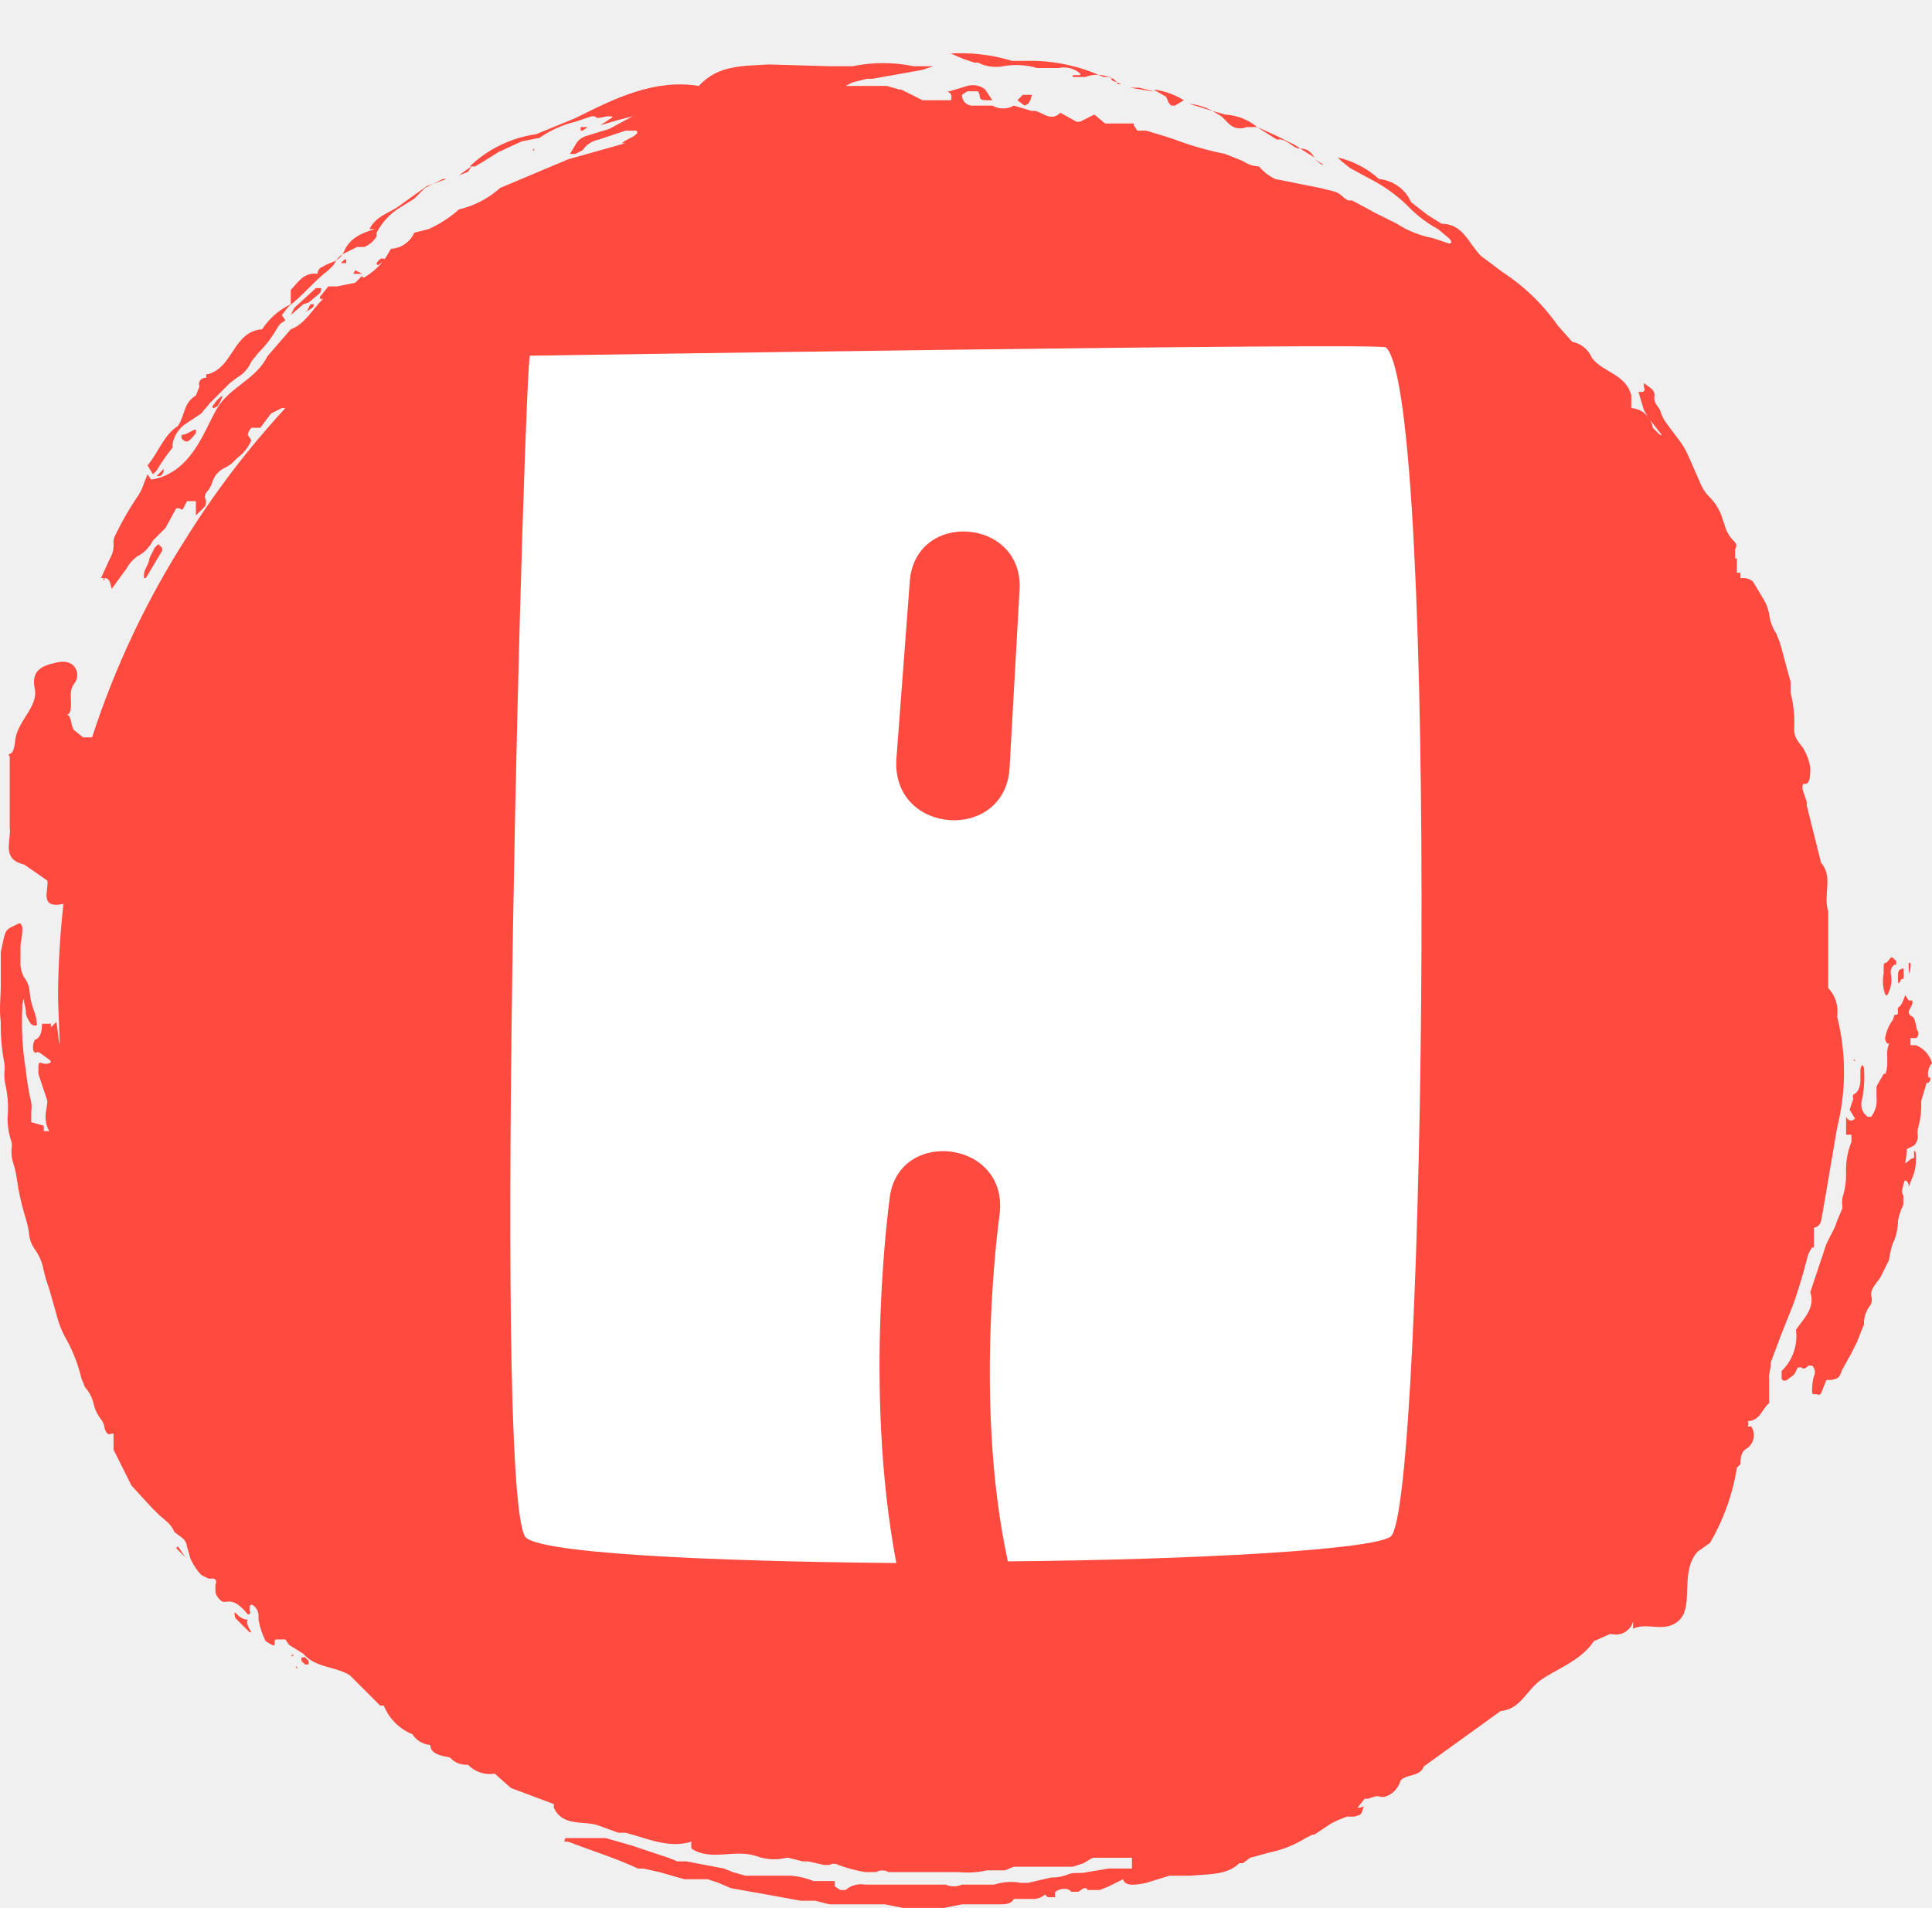
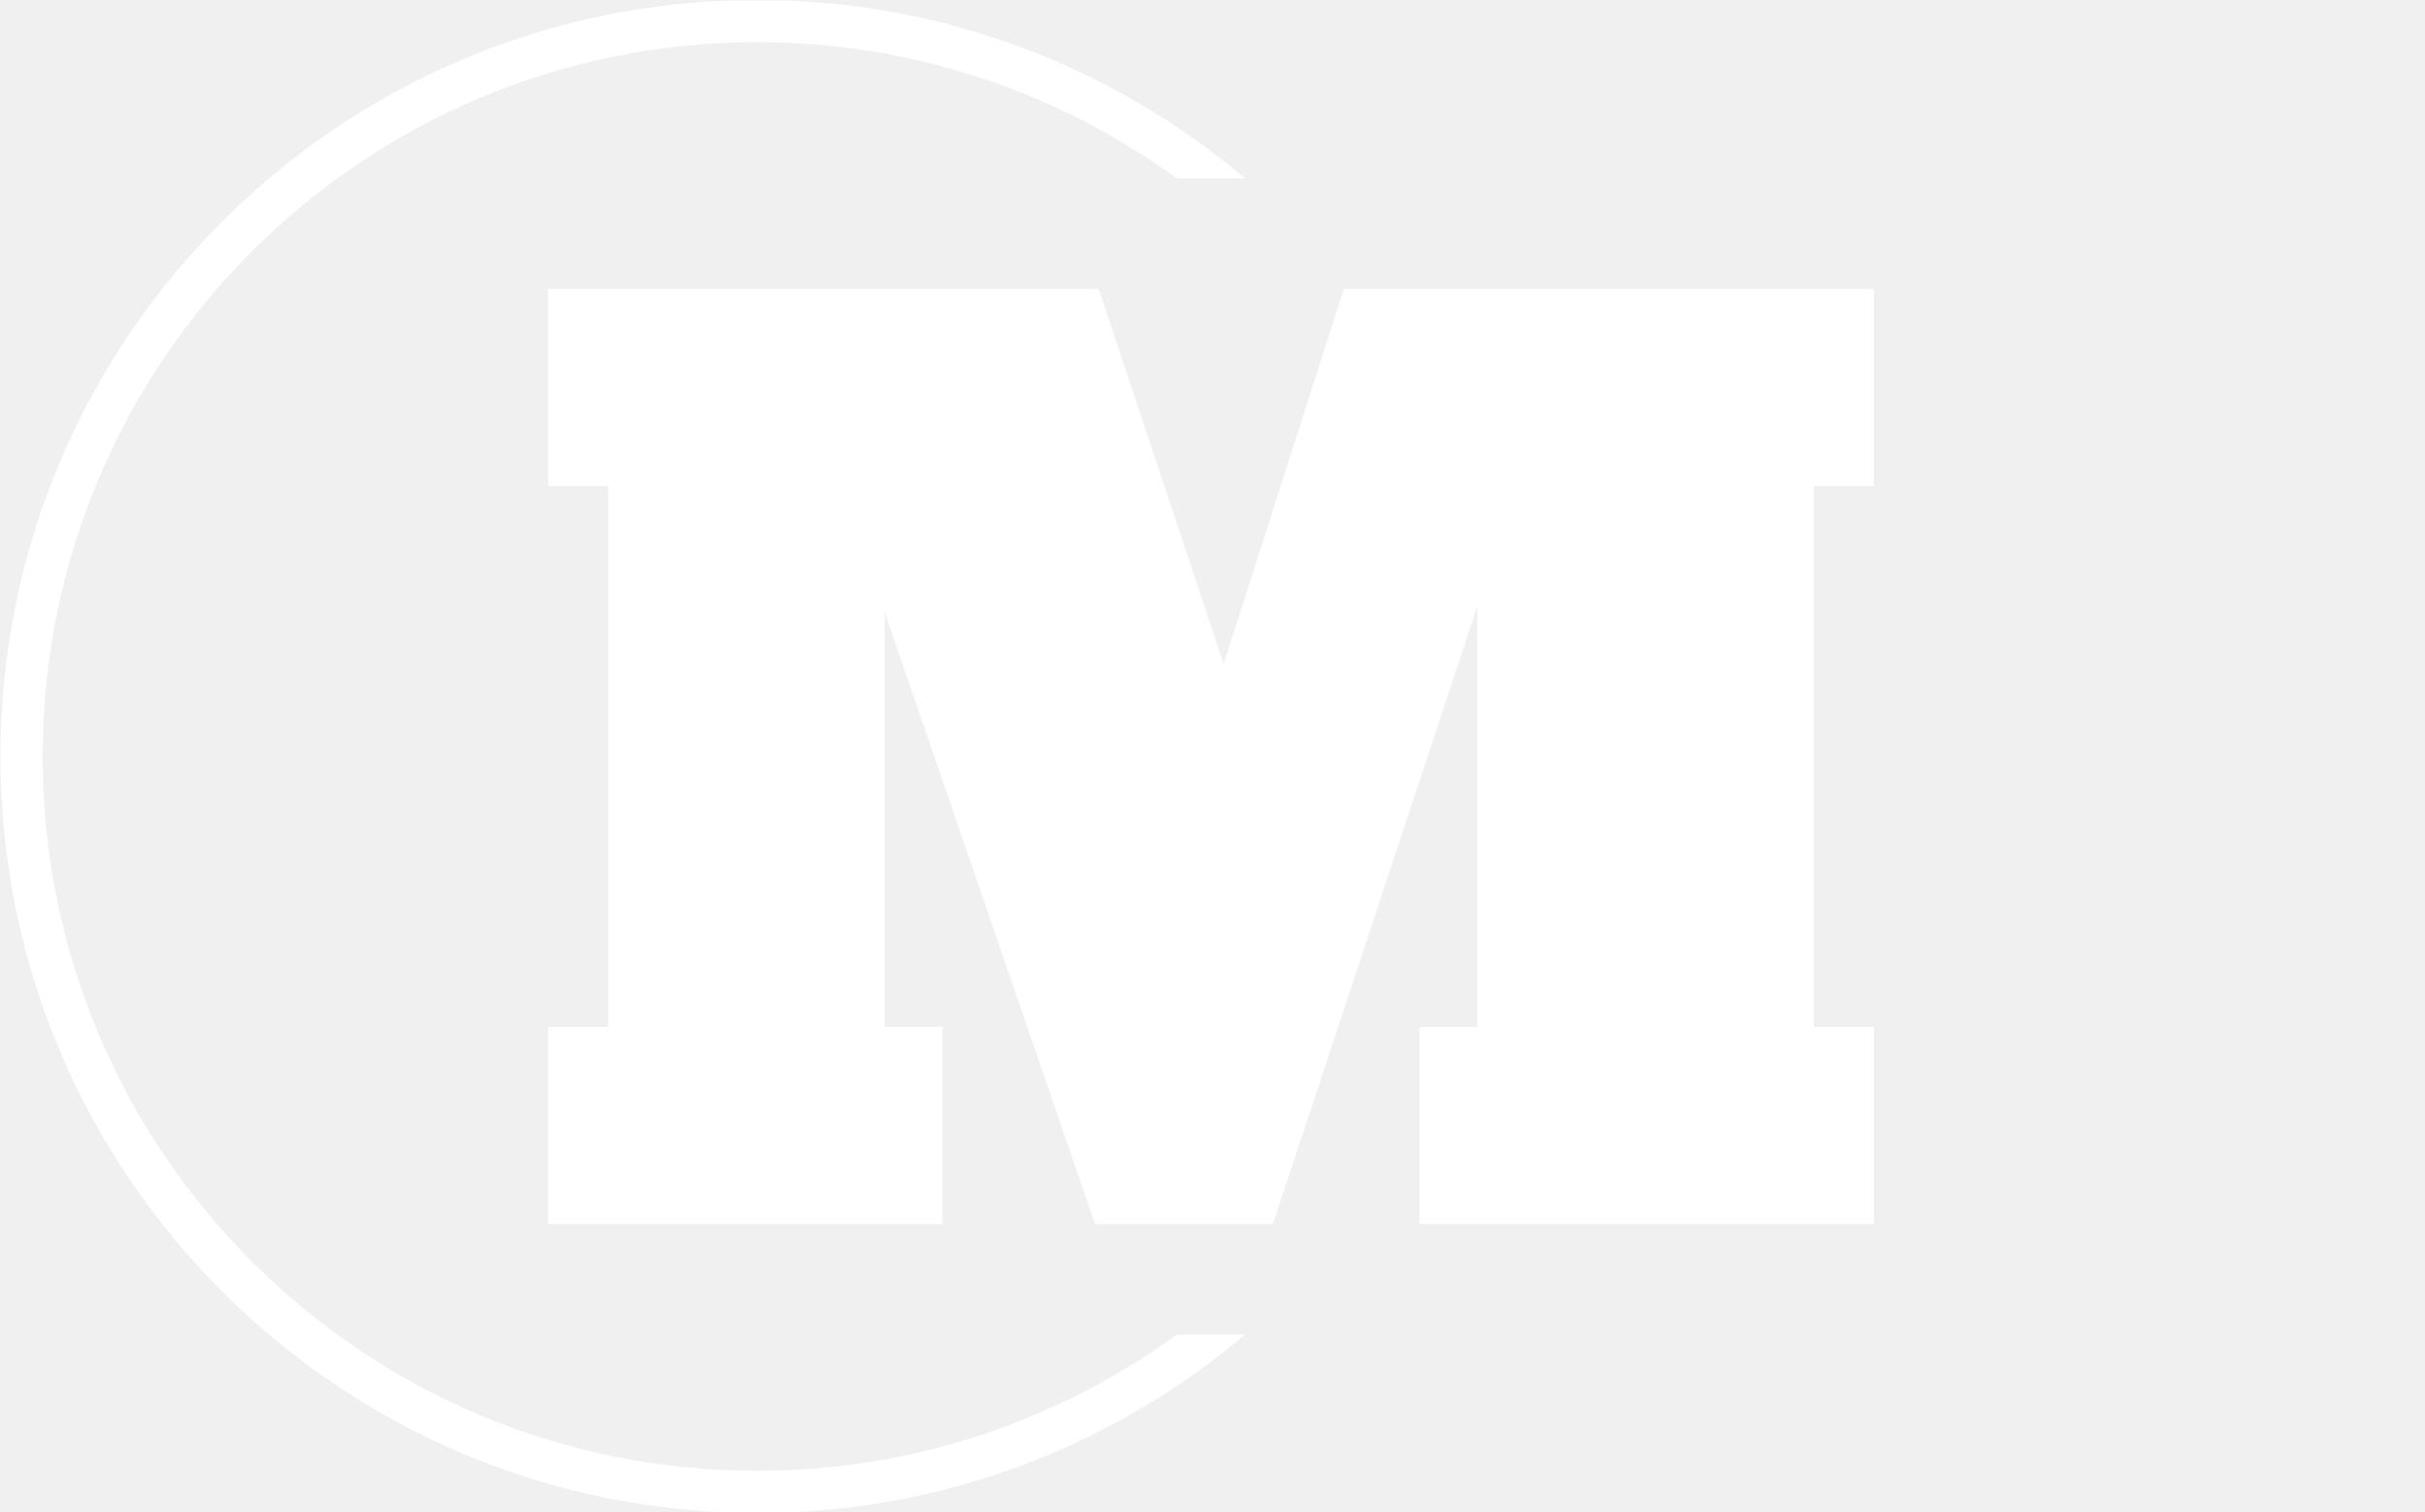
- <svg xmlns="http://www.w3.org/2000/svg" width="308.761" height="304.916" viewBox="0 0 106.008 104.687" class="css-1j8o68f" version="1.1" id="svg23">
-   <defs id="SvgjsDefs2684" />
-   <g id="SvgjsG2685" featurekey="rootContainer" transform="matrix(0.9820593,0,0,0.9820593,-0.05456052,0)" fill="#ff4a3f">
-     <g id="g17">
-       <path d="M19.8 15.3h.5l-.4-.2zm.5.1zm.8-.7c0 .1 0 .1.1.1l.4-.3c-.2-.1-.3-.1-.5.2zm.4-.2zm-4.1 2.3zm-.2.6l.3-.2c.1-.1.1-.2.1-.2h-.2l-.2.4c-.1-.1-.1 0 0 0zm2.2-2.9h-.1l-.2.2h.3zm-2.1 2.4l.6-.5c.1-.1.1-.2.1-.3h-.3l-1.2 1.1-.2.4.7-.6zm-1.1.8z" id="path3" />
-       <path d="M9.7 25v-.2a1.7 1.7 0 0 1 .7-1.1l.9-.6.5-.6.7-.7.4-.4.4-.3a1.9 1.9 0 0 0 .8-.9l.4-.5a5.9 5.9 0 0 0 1-1.3l.2-.3.3-.2-.2-.3.4-.5c.8-.6 1.4-1.4 2.2-2l.3-.3a1.4 1.4 0 0 1 .5-.6l.8-.4h.4a1.4 1.4 0 0 0 .7-.6V13a3.5 3.5 0 0 1 1.3-1.4l.8-.5.2-.2.4-.4 1-.5h.2l-1.1.4-1.4 1c-.6.5-1.4.6-1.8 1.4h.3c-.7.2-1.4.5-1.7 1.2s-.8.6-1.2.9a.4.4 0 0 0-.3.4c-.8-.1-1.1.5-1.5.9v.8a3.9 3.9 0 0 0-1.6 1.4c-1.6.1-1.6 2.1-3 2.5h-.1a.2.2 0 0 0 0 .2c-.3 0-.5.2-.4.5l-.2.5c-.7.4-.6 1.1-1 1.7-.8.5-1.1 1.5-1.7 2.2l.3.5.2-.2a11.6 11.6 0 0 1 .9-1.3zM53.9 3.3l.6.2h.2a2.2 2.2 0 0 0 1.4.2 4.1 4.1 0 0 1 1.9.1h1.2a1.4 1.4 0 0 1 1.2.3.1.1 0 0 1 0 .1H60a.1.1 0 0 0 0 .1h.7a1.8 1.8 0 0 1 1.3 0c.2 0 .1.1.2.2l.5.2h-.2c-.2-.4-.5-.4-.8-.4a9.7 9.7 0 0 0-4.3-.9h-.8A9.8 9.8 0 0 0 53 3h.2zm7.3 3.1zM50.3 4.7zm10.9 1.7h.2-.2zM19 14.7zm32.1-10zm17.6 2.2a.9.9 0 0 0 1 .2h.6a3.1 3.1 0 0 0-1.8-.7l-.7-.2.5.3zm-3.4-1.3c0 .1.1.2.2.3h.2l.5-.3a4.2 4.2 0 0 0-1.7-.6l.7.4zm7.4 2.7l.8.5c-.2-.3-.4-.5-.8-.5z" id="path5" />
-       <path d="M99 76.1l.6-1.6.6-1.5c.2-.5.6-1.8.8-2.6a1.7 1.7 0 0 1 .3-.7h.1v-1.1c.5-.1.4-.6.5-.9l.8-4.7a12.7 12.7 0 0 0 0-6.2 1.9 1.9 0 0 0-.5-1.6v-4.3c-.3-.9.3-1.9-.4-2.7L101 45a.4.4 0 0 0 0-.2l-.2-.6a.5.5 0 0 1 0-.4h.1c.3 0 .3-.5.3-.9a3 3 0 0 0-.4-1.1l-.3-.4a1.1 1.1 0 0 1-.2-.7 6.7 6.7 0 0 0-.2-2v-.6c-.2-.7-.4-1.5-.6-2.2l-.2-.5a2.5 2.5 0 0 1-.4-1.1 2.5 2.5 0 0 0-.3-.8l-.6-1a.8.8 0 0 0-.6-.2h-.1V32h-.2v-.8H97V31a.4.4 0 0 0 0-.1v-.2c.1-.2.1-.3-.1-.5a1.8 1.8 0 0 1-.4-.6l-.2-.6a2.9 2.9 0 0 0-.7-1.2 2.2 2.2 0 0 1-.5-.7l-.7-1.6a4.3 4.3 0 0 0-.6-1l-.6-.8a2.4 2.4 0 0 1-.4-.8l-.2-.3a.6.6 0 0 1-.1-.5.5.5 0 0 0-.2-.4l-.4-.3v.2c.1.2 0 .3-.1.3h-.2l.3 1 .3.5.7.9h-.1l-.2-.2-.2-.2a1.3 1.3 0 0 0-1.2-1.1v-.7c-.3-1.2-1.6-1.3-2.2-2.1a1.5 1.5 0 0 0-1.1-.9l-.8-.9a11.3 11.3 0 0 0-3.1-3l-.8-.6-.4-.3c-.7-.7-1-1.8-2.2-1.8l-.8-.5-.9-.7a2.2 2.2 0 0 0-1.8-1.3 5.1 5.1 0 0 0-2.3-1.2l.2.2.5.4 1.3.7a8.5 8.5 0 0 1 2.1 1.6 6.8 6.8 0 0 0 1.5 1.1l.6.5c.1.1.2.2.1.3H81l-.9-.3a5.6 5.6 0 0 1-2-.8l-1.2-.6-1.3-.7h-.2c-.3-.1-.4-.4-.8-.5l-.8-.2-2.5-.5a2.6 2.6 0 0 1-.9-.7 1.7 1.7 0 0 1-.9-.3l-1-.4a18.1 18.1 0 0 1-2.8-.8l-.6-.2-1-.3h-.5l-.2-.3v-.1h-1.6l-.6-.5-.4.2-.4.2h-.2l-.9-.5c-.6.6-1.1-.2-1.6-.1l-1-.3a1.2 1.2 0 0 1-1.2 0h-1.2a.6.6 0 0 1-.5-.6l.3-.2h.6a.7.7 0 0 1 .1.3c0 .2.2.2.5.2h.2l-.4-.6a1.1 1.1 0 0 0-1-.2l-1 .3H53c.3.2.2.3.2.5h-1.6l-.4-.2-.8-.4h-.1l-.7-.2h-2.3l.4-.2.8-.2h.3l1.7-.3 1.1-.2.6-.2h-1.1a8.4 8.4 0 0 0-3.4 0h-1.3L43 3.6c-1.4.1-2.8 0-3.9 1.2-2.5-.4-4.7.7-6.9 1.8l-2.2.9a6.7 6.7 0 0 0-3.7 1.8h.3l.5-.3.8-.5 1.3-.6 1-.2a6 6 0 0 1 2-.9l.9-.3h.2c.1.2.5 0 .7 0h.2c.1 0 .1.1 0 .1l-.6.4 1-.3.8-.2-1.3.7-1.3.4a1 1 0 0 0-.6.5l-.3.5h.3l.4-.2a1.4 1.4 0 0 1 .9-.6l1.5-.5h.5a.1.1 0 0 1 .1.2c-.2.2-.6.3-.8.5h.2l-3.2.9-3.8 1.6a5.2 5.2 0 0 1-2.3 1.2 6.6 6.6 0 0 1-1.7 1.1l-.8.2a1.5 1.5 0 0 1-1.3.9l-.3.5a3.7 3.7 0 0 1-1.2 1.1h-.1v-.1l-.2.2-.2.2-1 .2h-.5l-.4.5c-.1.1-.1.2 0 .2h.1c-.6.6-1 1.4-1.8 1.7L15 19.9c-.6 1.2-1.8 1.6-2.6 2.6s-1.4 3.9-3.9 4.3l-.2-.3-.2.5a2.7 2.7 0 0 1-.4.8 16.9 16.9 0 0 0-1.2 2.1.8.8 0 0 0-.1.5 1.4 1.4 0 0 1-.2.8l-.5 1.1h.2c.3 0 .3.3.4.6l.8-1.1a2.2 2.2 0 0 1 .6-.7 2 2 0 0 0 .9-.9l.3-.3.4-.4.6-1.1h.2c.1.1.1.1.2 0l.2-.4h.5v.8l.5-.5a.5.5 0 0 0 0-.5.4.4 0 0 1 .1-.3 1.5 1.5 0 0 0 .3-.5 1.3 1.3 0 0 1 .8-.9l.3-.2.3-.3a2.4 2.4 0 0 0 .8-1l-.2-.3c0-.1.1-.3.2-.4h.5l.6-.8.6-.3h.2a48.8 48.8 0 0 0-5.5 7.2h-.1.1a48.4 48.4 0 0 0-5.3 11.2h-.5l-.5-.4c-.2-.2-.1-.7-.4-.9h.1c.3-.5-.1-1.2.3-1.7s.1-1.4-.9-1.2-1.5.5-1.3 1.5-1 1.8-1.1 2.9-.5.5-.3.9v3.9c.1.8-.5 1.8.8 2.1l1.3.9c.1.5-.5 1.6.9 1.3a49.2 49.2 0 0 0-.3 5c0 1.1.1 2.2.1 3.3v-.4c-.1-.4-.1-.8-.2-1.3l-.3.3v-.2h-.5c0 .5-.1.8-.4.9a.9.9 0 0 0-.1.5c0 .1.1.3.2.2s.4.2.7.4-.2.3-.4.2-.2.1-.2.3v.3l.5 1.5c0 .3-.1.6-.1.9a1.7 1.7 0 0 0 .2.8h-.3v-.3l-.7-.2v-.6a1.5 1.5 0 0 0 0-.5 14.6 14.6 0 0 1-.3-1.8 16.6 16.6 0 0 1-.2-3.5.9.9 0 0 1 .1-.5v.2a2.9 2.9 0 0 1 .1.5.8.8 0 0 0 .1.4c.1.2.2.4.4.4s.1-.1.1-.2a2.1 2.1 0 0 0-.1-.5 4.2 4.2 0 0 1-.3-1.3 1.5 1.5 0 0 0-.3-.7 1.6 1.6 0 0 1-.2-.9v-.8c0-.3.1-.6.1-.9a.5.5 0 0 0-.1-.4h-.1c-.8.4-.7.2-1 1.6V55c0 .7-.1 1.4 0 2.1a10.8 10.8 0 0 0 .2 2.3 1.8 1.8 0 0 1 0 .5 3.1 3.1 0 0 0 .1.9 5.9 5.9 0 0 1 .1 1.3 3.9 3.9 0 0 0 .2 1.7 1.2 1.2 0 0 1 0 .4 2.1 2.1 0 0 0 .1.8 4.9 4.9 0 0 1 .2.9 14 14 0 0 0 .5 2.2 5 5 0 0 1 .2 1 1.7 1.7 0 0 0 .3.7 2.9 2.9 0 0 1 .5 1.2 8.5 8.5 0 0 0 .3 1l.4 1.4a5.4 5.4 0 0 0 .6 1.5 8.5 8.5 0 0 1 .8 2.1l.2.5a2.1 2.1 0 0 1 .5 1 2.1 2.1 0 0 0 .4.8 1 1 0 0 1 .2.5c.1.3.2.4.4.3h.1v.9l.5 1 .5 1 1.1 1.2.4.4c.3.3.7.5.9 1l.4.3a.7.7 0 0 1 .3.5l.2.7a3.3 3.3 0 0 0 .6.9l.4.2h.3a.2.2 0 0 1 .1.3 2.5 2.5 0 0 0 0 .5.9.9 0 0 0 .4.5h.2c.4-.1.8.2 1.2.7h.1c0-.1.1-.1 0-.2v-.2c0-.1.1-.2.2-.1a.7.7 0 0 1 .3.6v.2a4.3 4.3 0 0 0 .4 1.2c.5.3.5.3.5.1s0-.2.2-.2h.4l.2.3.8.5c.7.8 1.8.7 2.6 1.2l1.7 1.7h.2a2.9 2.9 0 0 0 1.6 1.6 1.3 1.3 0 0 0 1 .6c0 .5.6.6 1.1.7a1.2 1.2 0 0 0 .8.4h.2a1.7 1.7 0 0 0 1.5.5l.9.8 2.4.9v.2c.5 1.1 1.7.7 2.5 1l1.1.4h.4c1.2.3 2.4.9 3.7.5a.7.7 0 0 0 0 .4c1.1.7 2.4 0 3.6.4a2.9 2.9 0 0 0 1.7.1h.1l.8.2h.3l.9.2h.3a.5.5 0 0 1 .5 0 7.9 7.9 0 0 0 1.5.4h.6a.7.7 0 0 1 .7 0h3.9a5 5 0 0 0 1.6-.1h1l.5-.2H60l.6-.2.5-.3h2.2v.6H62l-1.2.2c-.4.1-.7 0-1 .1a2.4 2.4 0 0 1-1 .2l-1.3.3h-.4a3.1 3.1 0 0 0-1.5.1h-1.8a1.1 1.1 0 0 1-.9 0h-4.5a1.3 1.3 0 0 0-1.1.3H47l-.3-.2v-.3h-1.2a4.1 4.1 0 0 0-1.3-.3h-2.5l-.7-.2-.5-.2-2.1-.4h-.5l-.5-.2-2.1-.7-1.4-.4h-2.2c-.1 0-.1.1-.1.2h.2c1.3.5 2.6.9 3.9 1.5h.3l.9.2 1.4.4h1.3l.6.2.7.3 1.7.3 1.1.2 1.1.2h.8l.8.2h3.1l1 .2h2.3l1-.2H56c.4 0 .6-.1.7-.3h1a1 1 0 0 0 .8-.3c-.1.1 0 .1.1.2h.4v-.2c0-.1 0-.1.2-.2s.6-.1.7.1h.4l.3-.2c.2 0 .2 0 .2.1h.7l.5-.2.8-.4c.1.3.4.4 1.3.2l1.3-.4h1.2c.9-.1 2 0 2.7-.7h.2l.4-.3 1.1-.3a6.1 6.1 0 0 0 2-.8l.4-.2h.1l.9-.6.4-.2.5-.2h.4c.4-.1.4-.1.5-.4s0-.1-.2-.1h-.1l.4-.5h.2c.3-.1.5-.2.7-.1h.2a1.3 1.3 0 0 0 .9-.9c.3-.4 1.1-.2 1.3-.8l4.3-3.1c1.1-.1 1.4-1.1 2.2-1.7s2.3-1.1 3-2.2l.9-.4h.1a1 1 0 0 0 1.2-.7v.4c.8-.4 1.8.3 2.6-.5s0-2.7 1-3.8l.7-.5a12.1 12.1 0 0 0 1.5-4.2l.2-.2c0-.3 0-.7.4-.9a.9.9 0 0 0 .2-1.2h-.2a.3.3 0 0 0 0-.3c.7 0 .8-.7 1.2-1V77a.5.5 0 0 1 0-.2 3.8 3.8 0 0 0 .1-.7zM5.9 32.2z" id="path7" />
-       <path d="M26.4 9.3l-.3.2-.4.3.5-.2zm6.1-2h.1l.3-.2h-.4zm-2.6 1l-.1.1h.1v-.1zm-1.5 1.4zm1.3-.2zm-6.3 3.1zM9.2 26.2l-.4.4H9a.4.4 0 0 0 .2-.4zm3-3.5a2.1 2.1 0 0 0 .3-.6 1.5 1.5 0 0 0-.5.5c-.1.1-.1.2 0 .2zM11 24.2V24c-.2 0-.5.3-.8.3v.2c.3.3.4.2.8-.3zm3 66.2zM73.9 9.2h.1l-.5-.3zm-2.5-1.4c.5-.1.8.4 1.2.5h.1l-.3-.2-1-.5-1.1-.5.3.2zM52.8 3.1zm11.7 2h-.1l-1.2-.2h.5zm2 .7l1.3.4a3.3 3.3 0 0 0-1.3-.4zm-9 0a1 1 0 0 0 .2-.5h-.5l-.3.3.4.3zm9 1.6zM49.9 4.2zm2.9.7zM48.5 4zm13.8 2.1a.5.5 0 0 0 0 .1zm44.8 52.3h-.3V58h.3c.1 0 .2-.3.1-.4s-.1-.7-.3-.8a.3.3 0 0 1-.2-.3l.2-.4a.4.4 0 0 0 0-.2h-.2l-.2-.3c-.1.3-.2.6-.4.7a.5.5 0 0 0 0 .2c0 .1 0 .2-.1.2h-.1a1.1 1.1 0 0 1-.1.3 2.3 2.3 0 0 0-.4.9.4.4 0 0 0 .1.4h.1a1.7 1.7 0 0 0-.1.8v.4a1.8 1.8 0 0 1-.1.5h-.1l-.4.7v.6a1.5 1.5 0 0 1-.3 1.1h-.2l-.2-.2a.9.9 0 0 1-.1-.8 6.5 6.5 0 0 0 .1-1.7c0-.1-.1-.2-.1-.2a.5.5 0 0 0-.1.3v.6c0 .2-.1.6-.3.7s-.1.2-.1.3l-.2.6.3.5c-.2.2-.4.1-.5-.1v1h.3v.4a4.2 4.2 0 0 0-.3 1.4 3.3 3.3 0 0 0 0 .4 4 4 0 0 1-.2 1.3 2 2 0 0 0 0 .6l-.3.7a3.2 3.2 0 0 1-.3.7l-.3.6-.9 2.7c.3.9-.4 1.5-.8 2.1a2.7 2.7 0 0 1-.8 2.3v.4c0 .1.1.2.3.1l.4-.3.2-.4h.2c.1.1.2.1.4-.1h.2a.5.5 0 0 1 .1.6 2.9 2.9 0 0 0-.1.8c0 .1 0 .2.1.2h.2c.1.1.2 0 .3-.3l.2-.5h.3c.4-.1.4-.1.6-.6l.5-.9.3-.6.4-1a1.6 1.6 0 0 1 .3-1 .6.6 0 0 0 .1-.6c0-.2 0-.3.2-.6l.3-.4.5-1a4.7 4.7 0 0 1 .2-.9 3 3 0 0 0 .3-1.3 3.8 3.8 0 0 1 .3-.9v-.5c-.1-.2-.1-.2 0-.6s.1-.2.2-.2a.4.4 0 0 1 .1.3l.2-.5a2.3 2.3 0 0 0 .2-.9v-.3c0-.1 0-.3-.1-.3v.4c-.2 0-.3.2-.5.3a6.4 6.4 0 0 0 .1-.8l.4-.2a.7.7 0 0 0 .2-.6 1.4 1.4 0 0 1 0-.3 4.8 4.8 0 0 0 .2-1.4v-.2l.3-1h.1a.3.3 0 0 0 .1-.3h-.1a.9.9 0 0 1 .2-.8 1.5 1.5 0 0 0-.9-1zm-1.2 7.8zm-.2-9.9zm0 0zM9.1 30.8a.3.3 0 0 0 0-.2l-.2-.2-.2.2-.3.6c0 .3-.3.6-.3.9v.2h.1zm96.3 24.8h.1a1.7 1.7 0 0 0 .2-1.2.5.5 0 0 1 .2-.5h.1v-.2l-.2-.2h-.1c-.1.1-.2.3-.3.3s-.1.1-.1.3v.3a2.2 2.2 0 0 0 .1 1.2zM13.2 90.1c-.1 0 0 .2 0 .3l.8.8h.1c-.2-.3-.3-.6-.2-.7a.9.9 0 0 1-.5-.2zm.8.3zm92.3-35.7h.1a2 2 0 0 0 0-.6c-.3.1-.3.1-.3.6s.1.1.2 0z" id="path9" />
-       <path d="M106.7 62a.6.6 0 0 0 .1-.5c0-.1-.1-.2-.1-.1h-.2v.2c0 .4.1.5.2.4zm.1-8.2h-.1v.6a1 1 0 0 0 .1-.6zM17.1 92.6h-.2v.2l.2.2h.2v-.2zm86.6-33.3c0-.1 0-.1-.1-.1zM9.9 86.5l.5.5-.4-.6z" id="path11" />
-       <circle cx="10.5" cy="87.1" transform="rotate(-24.8 10.4 87.159)" id="circle13" />
-       <path d="M9.7 30.1h-.1v.2-.2h.1zm83.2-6.6l-.2-.3h-.1zm-14.7 77.1zM5.9 32.2zm-.1.2a.3.3 0 0 0 .1-.2v.2zm1.9-4.9zM61.5 2.4zm42.8 58.2v.1-.1zM16.4 92.5h-.1c.1.1.2 0 .1-.1zm.2.7h.1l-.1-.1v.1zm73.9-71.3zm15.2 34.4zM14.6 91.7zm92.1-37zm-.8 11.4zM34.6 0z" id="path15" />
-     </g>
-   </g>
-   <g id="SvgjsG2686" featurekey="nameFeature-0" transform="matrix(2.284354,0,0,2.284354,27.98006,-5.60952)" fill="#ffffff">
-     <path d="M9.6 16.48 l-0.32 4.24 c-0.08 1.8 2.6 1.96 2.72 0.2 l0.24 -4.28 c0.12 -1.76 -2.56 -1.96 -2.64 -0.16 z M0.48 11 l0 0 c0.04 0 20.48 -0.32 20.56 -0.2 c1.28 1.12 0.96 27.8 0.12 28.56 c-0.4 0.32 -4.64 0.56 -9.2 0.6 c-0.84 -3.84 -0.2 -8.32 -0.2 -8.32 c0.24 -1.8 -2.44 -2.12 -2.64 -0.4 c0 0.04 -0.64 4.52 0.16 8.76 c-4.56 -0.04 -8.68 -0.24 -8.92 -0.64 c-0.8 -1.44 0 -28.28 0.12 -28.36 z" id="path20" />
+ <svg xmlns="http://www.w3.org/2000/svg" version="1.1" width="2000" height="1247" viewBox="0 0 2000 1247">
+   <g transform="matrix(1,0,0,1,-1.212121,0.5048583)">
+     <svg viewBox="0 0 396 247" data-background-color="#ffffff" preserveAspectRatio="xMidYMid meet" height="1247" width="2000">
+       <g id="tight-bounds" transform="matrix(1,0,0,1,0.24,-0.1)">
+         <svg viewBox="0 0 395.52 247.2" height="247.2" width="395.52">
+           <g>
+             <svg />
+           </g>
+           <g>
+             <svg viewBox="0 0 395.52 247.2" height="247.2" width="395.52">
+               <g transform="matrix(1,0,0,1,89.46638,47.2152)">
+                 <svg viewBox="0 0 216.587 152.77" height="152.77" width="216.587">
+                   <g>
+                     <svg viewBox="0 0 216.587 152.77" height="152.77" width="216.587">
+                       <g>
+                         <svg viewBox="0 0 216.587 152.77" height="152.77" width="216.587">
+                           <g>
+                             <svg viewBox="0 0 216.587 152.77" height="152.77" width="216.587">
+                               <g id="textblocktransform">
+                                 <svg viewBox="0 0 216.587 152.77" height="152.77" width="216.587" id="textblock">
+                                   <g>
+                                     <svg viewBox="0 0 216.587 152.77" height="152.77" width="216.587">
+                                       <g transform="matrix(1,0,0,1,0,0)">
+                                         <svg width="216.587" viewBox="1 -38.9 55.15 38.9" height="152.77" data-palette-color="#d4e4bc">
+                                           <path d="M56.15-38.9L56.15-30.7 53.65-30.7 53.65-8.2 56.15-8.2 56.15 0 37.25 0 37.25-8.2 39.65-8.2 39.65-25.7 31.15 0 23.75 0 15-25.45 15-8.2 17.4-8.2 17.4 0 1 0 1-8.2 3.5-8.2 3.5-30.7 1-30.7 1-38.9 23.9-38.9 29.1-23.3 34.1-38.9 56.15-38.9Z" opacity="1" transform="matrix(1,0,0,1,0,0)" fill="#ffffff" class="wordmark-text-0" data-fill-palette-color="primary" id="text-0" />
+                                         </svg>
+                                       </g>
+                                     </svg>
+                                   </g>
+                                 </svg>
+                               </g>
+                             </svg>
+                           </g>
+                         </svg>
+                       </g>
+                     </svg>
+                   </g>
+                 </svg>
+               </g>
+               <g>
+                 <path d="M0 123.6c0-68.262 55.338-123.6 123.6-123.6 30.402 0 58.24 10.976 79.768 29.183l-11.147 0c-19.26-14.022-42.974-22.294-68.621-22.295-64.458 0-116.712 52.254-116.712 116.712 0 64.458 52.254 116.712 116.712 116.712 25.647 0 49.361-8.272 68.621-22.295l11.147 0c-21.528 18.206-49.366 29.183-79.768 29.183-68.262 0-123.6-55.338-123.6-123.6z" fill="#ffffff" stroke="transparent" data-fill-palette-color="tertiary" />
+               </g>
+             </svg>
+           </g>
+           <defs />
+         </svg>
+         <rect width="395.52" height="247.2" fill="none" stroke="none" visibility="hidden" />
+       </g>
+     </svg>
  </g>
</svg>
